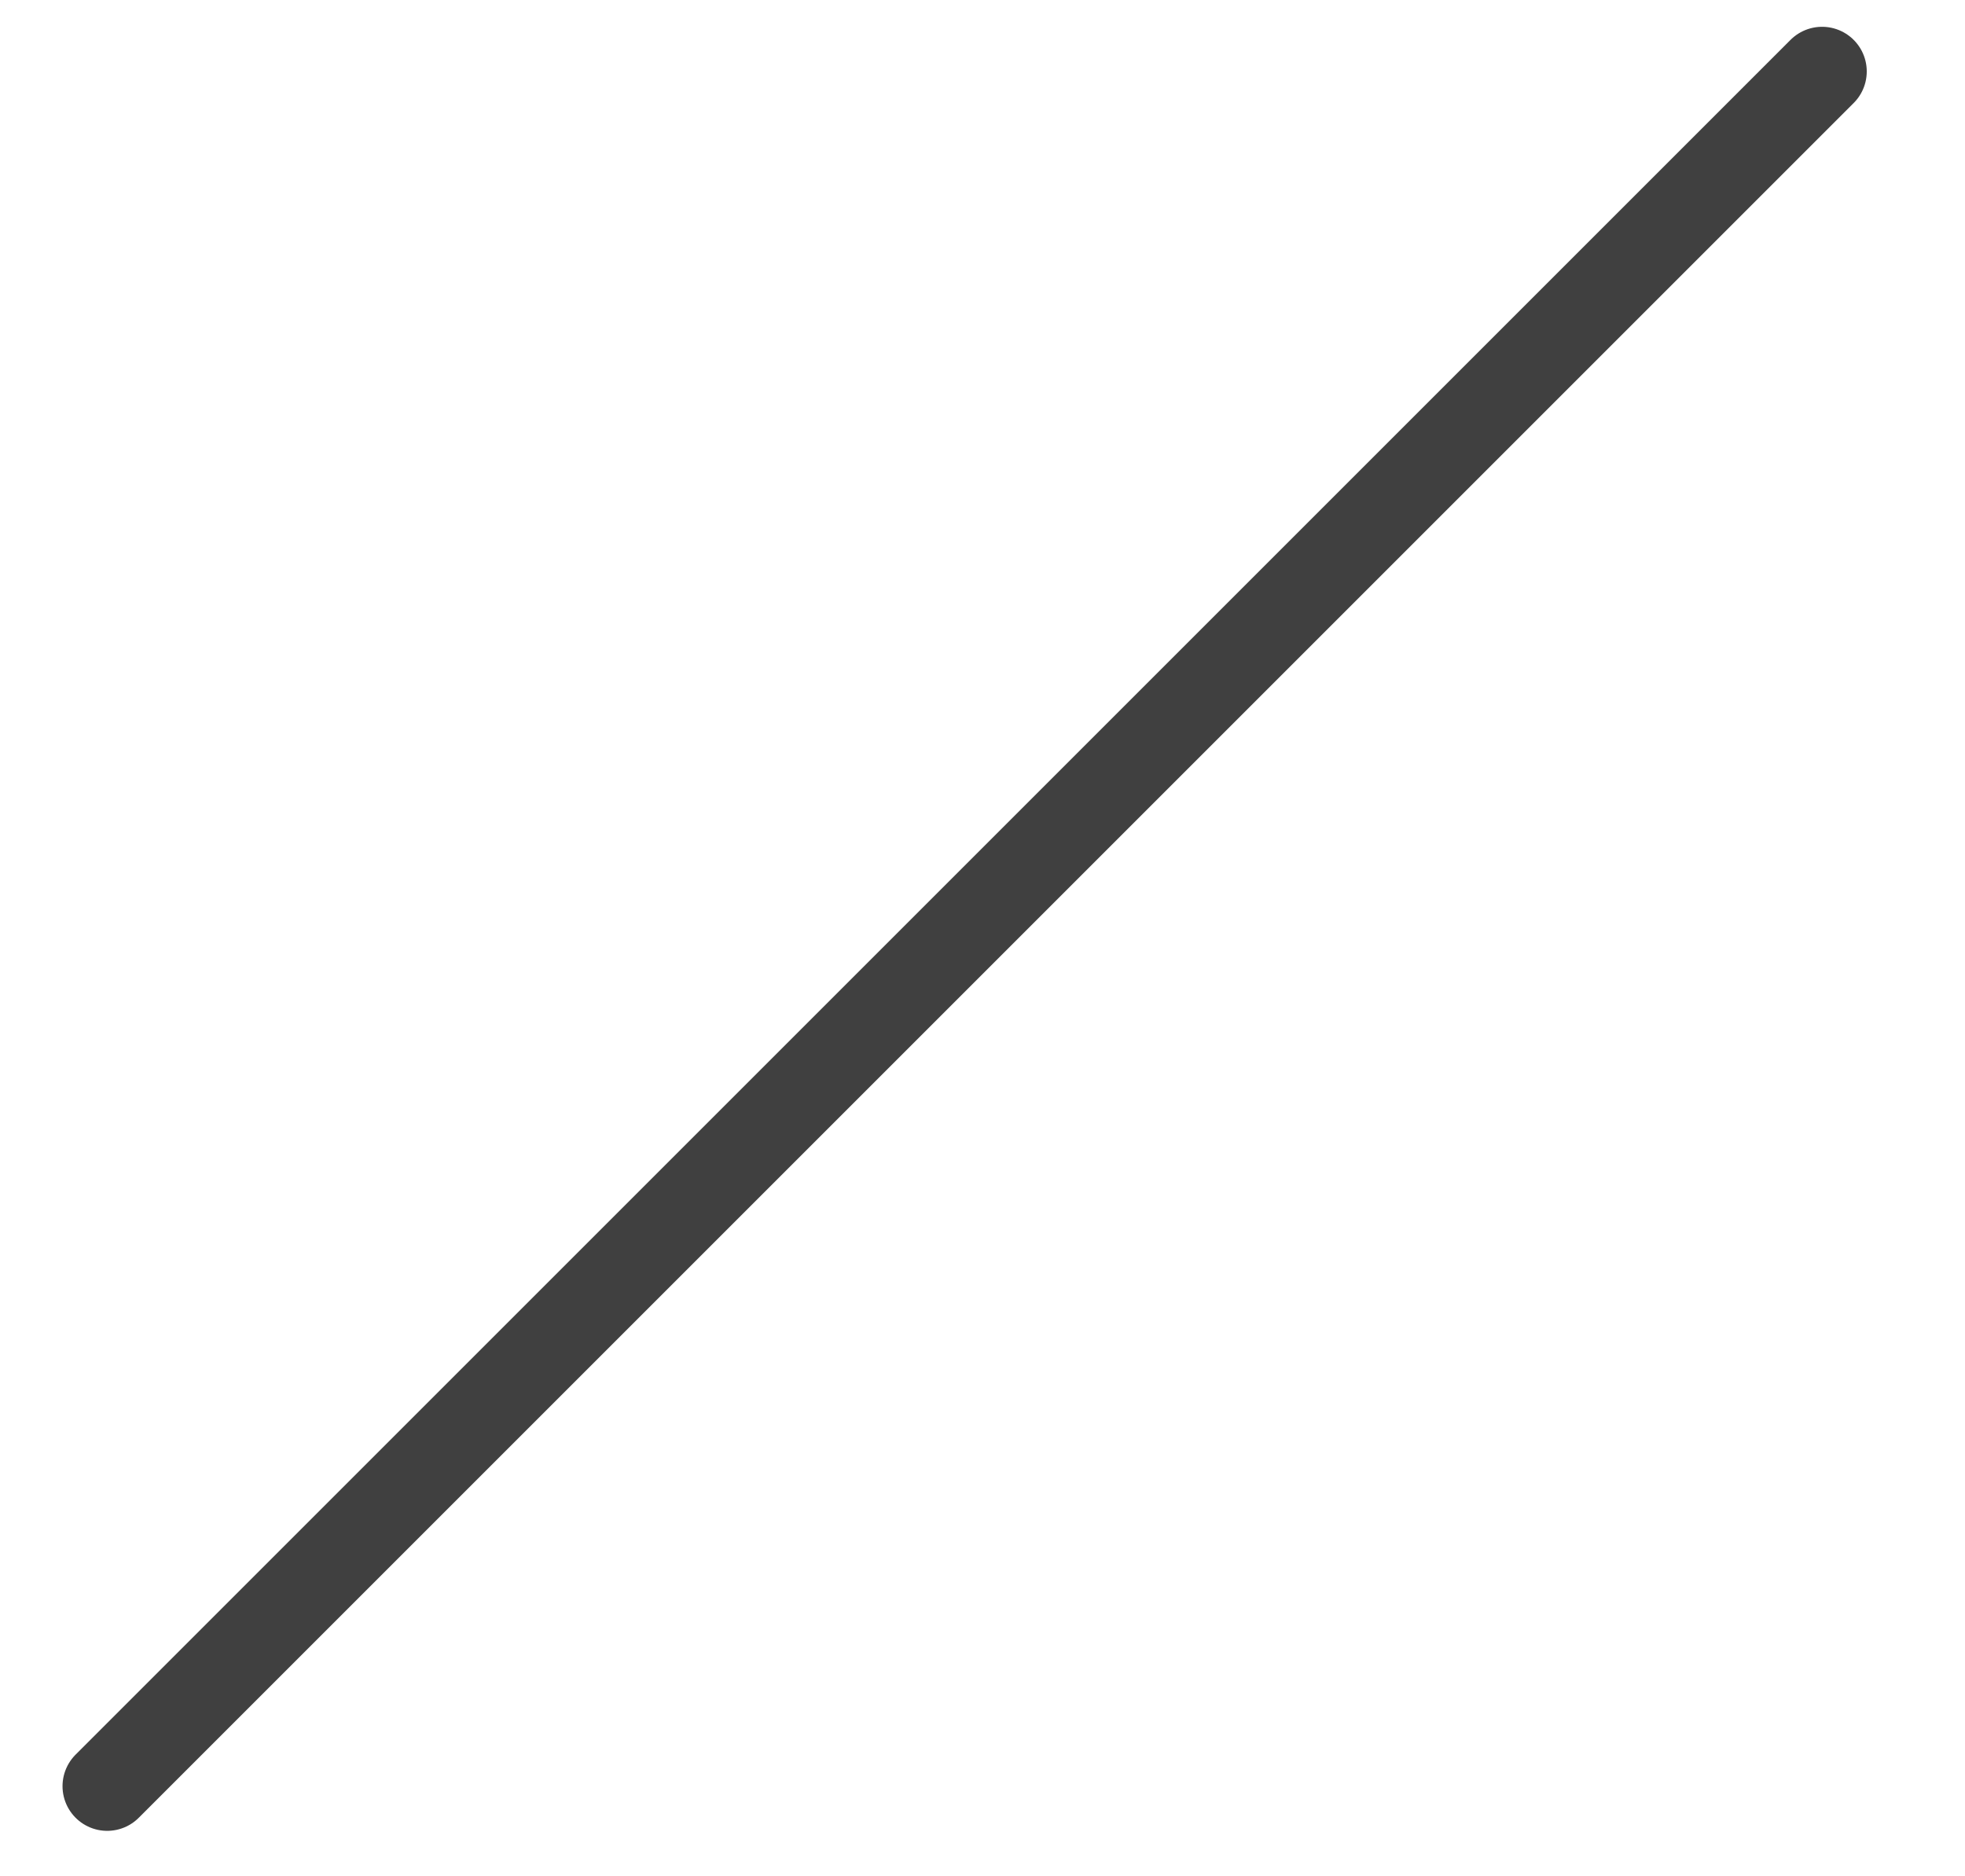
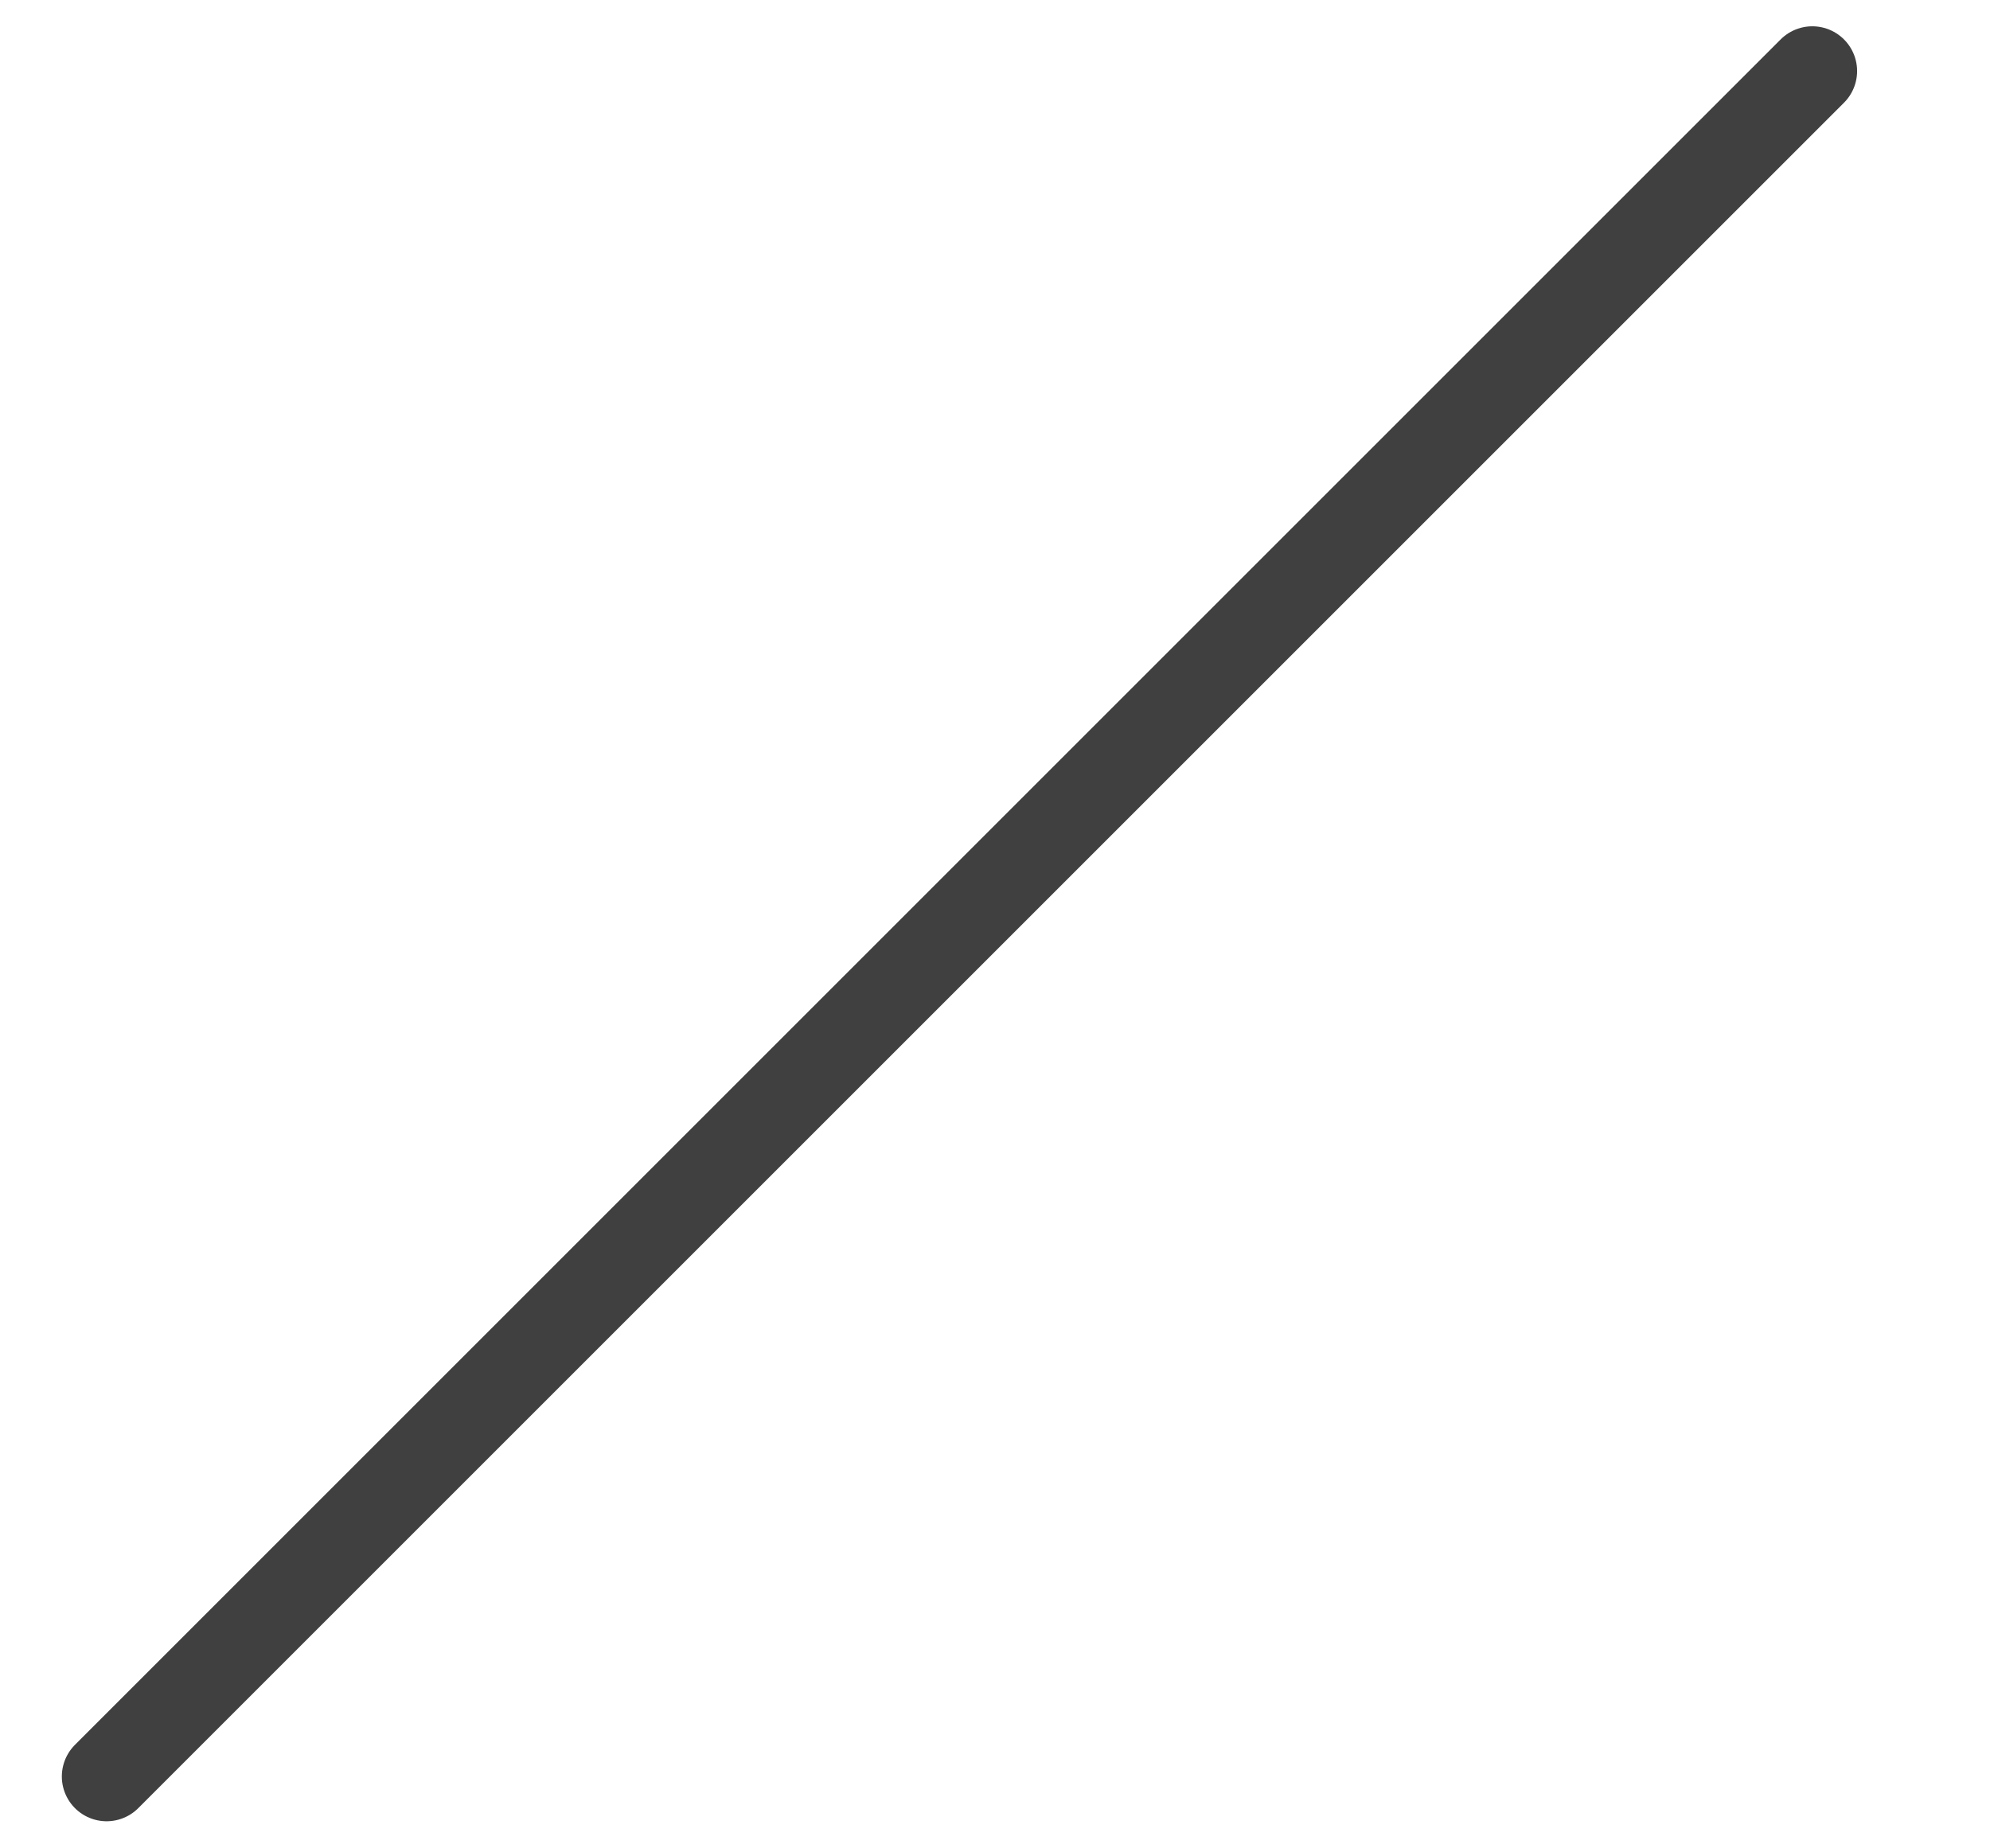
- <svg xmlns="http://www.w3.org/2000/svg" width="100%" height="100%" viewBox="0 0 22 21" version="1.1" xml:space="preserve" style="fill-rule:evenodd;clip-rule:evenodd;stroke-linecap:round;stroke-linejoin:round;stroke-miterlimit:1.5;">
-   <path id="icon-stroke-solid" d="M1.2,20l19.2,-19.2" style="fill:none;stroke:#404040;stroke-width:1px;" />
+ <svg xmlns="http://www.w3.org/2000/svg" width="100%" height="100%" viewBox="0 0 14 13" version="1.1" xml:space="preserve" style="fill-rule:evenodd;clip-rule:evenodd;stroke-linecap:round;stroke-linejoin:round;stroke-miterlimit:1.5;">
+   <g id="icon-stroke-solid">
+     <path id="icon-stroke-solid1" d="M0.75,12.5l12,-12" style="fill:none;stroke:#404040;stroke-width:0.63px;" />
+   </g>
</svg>
